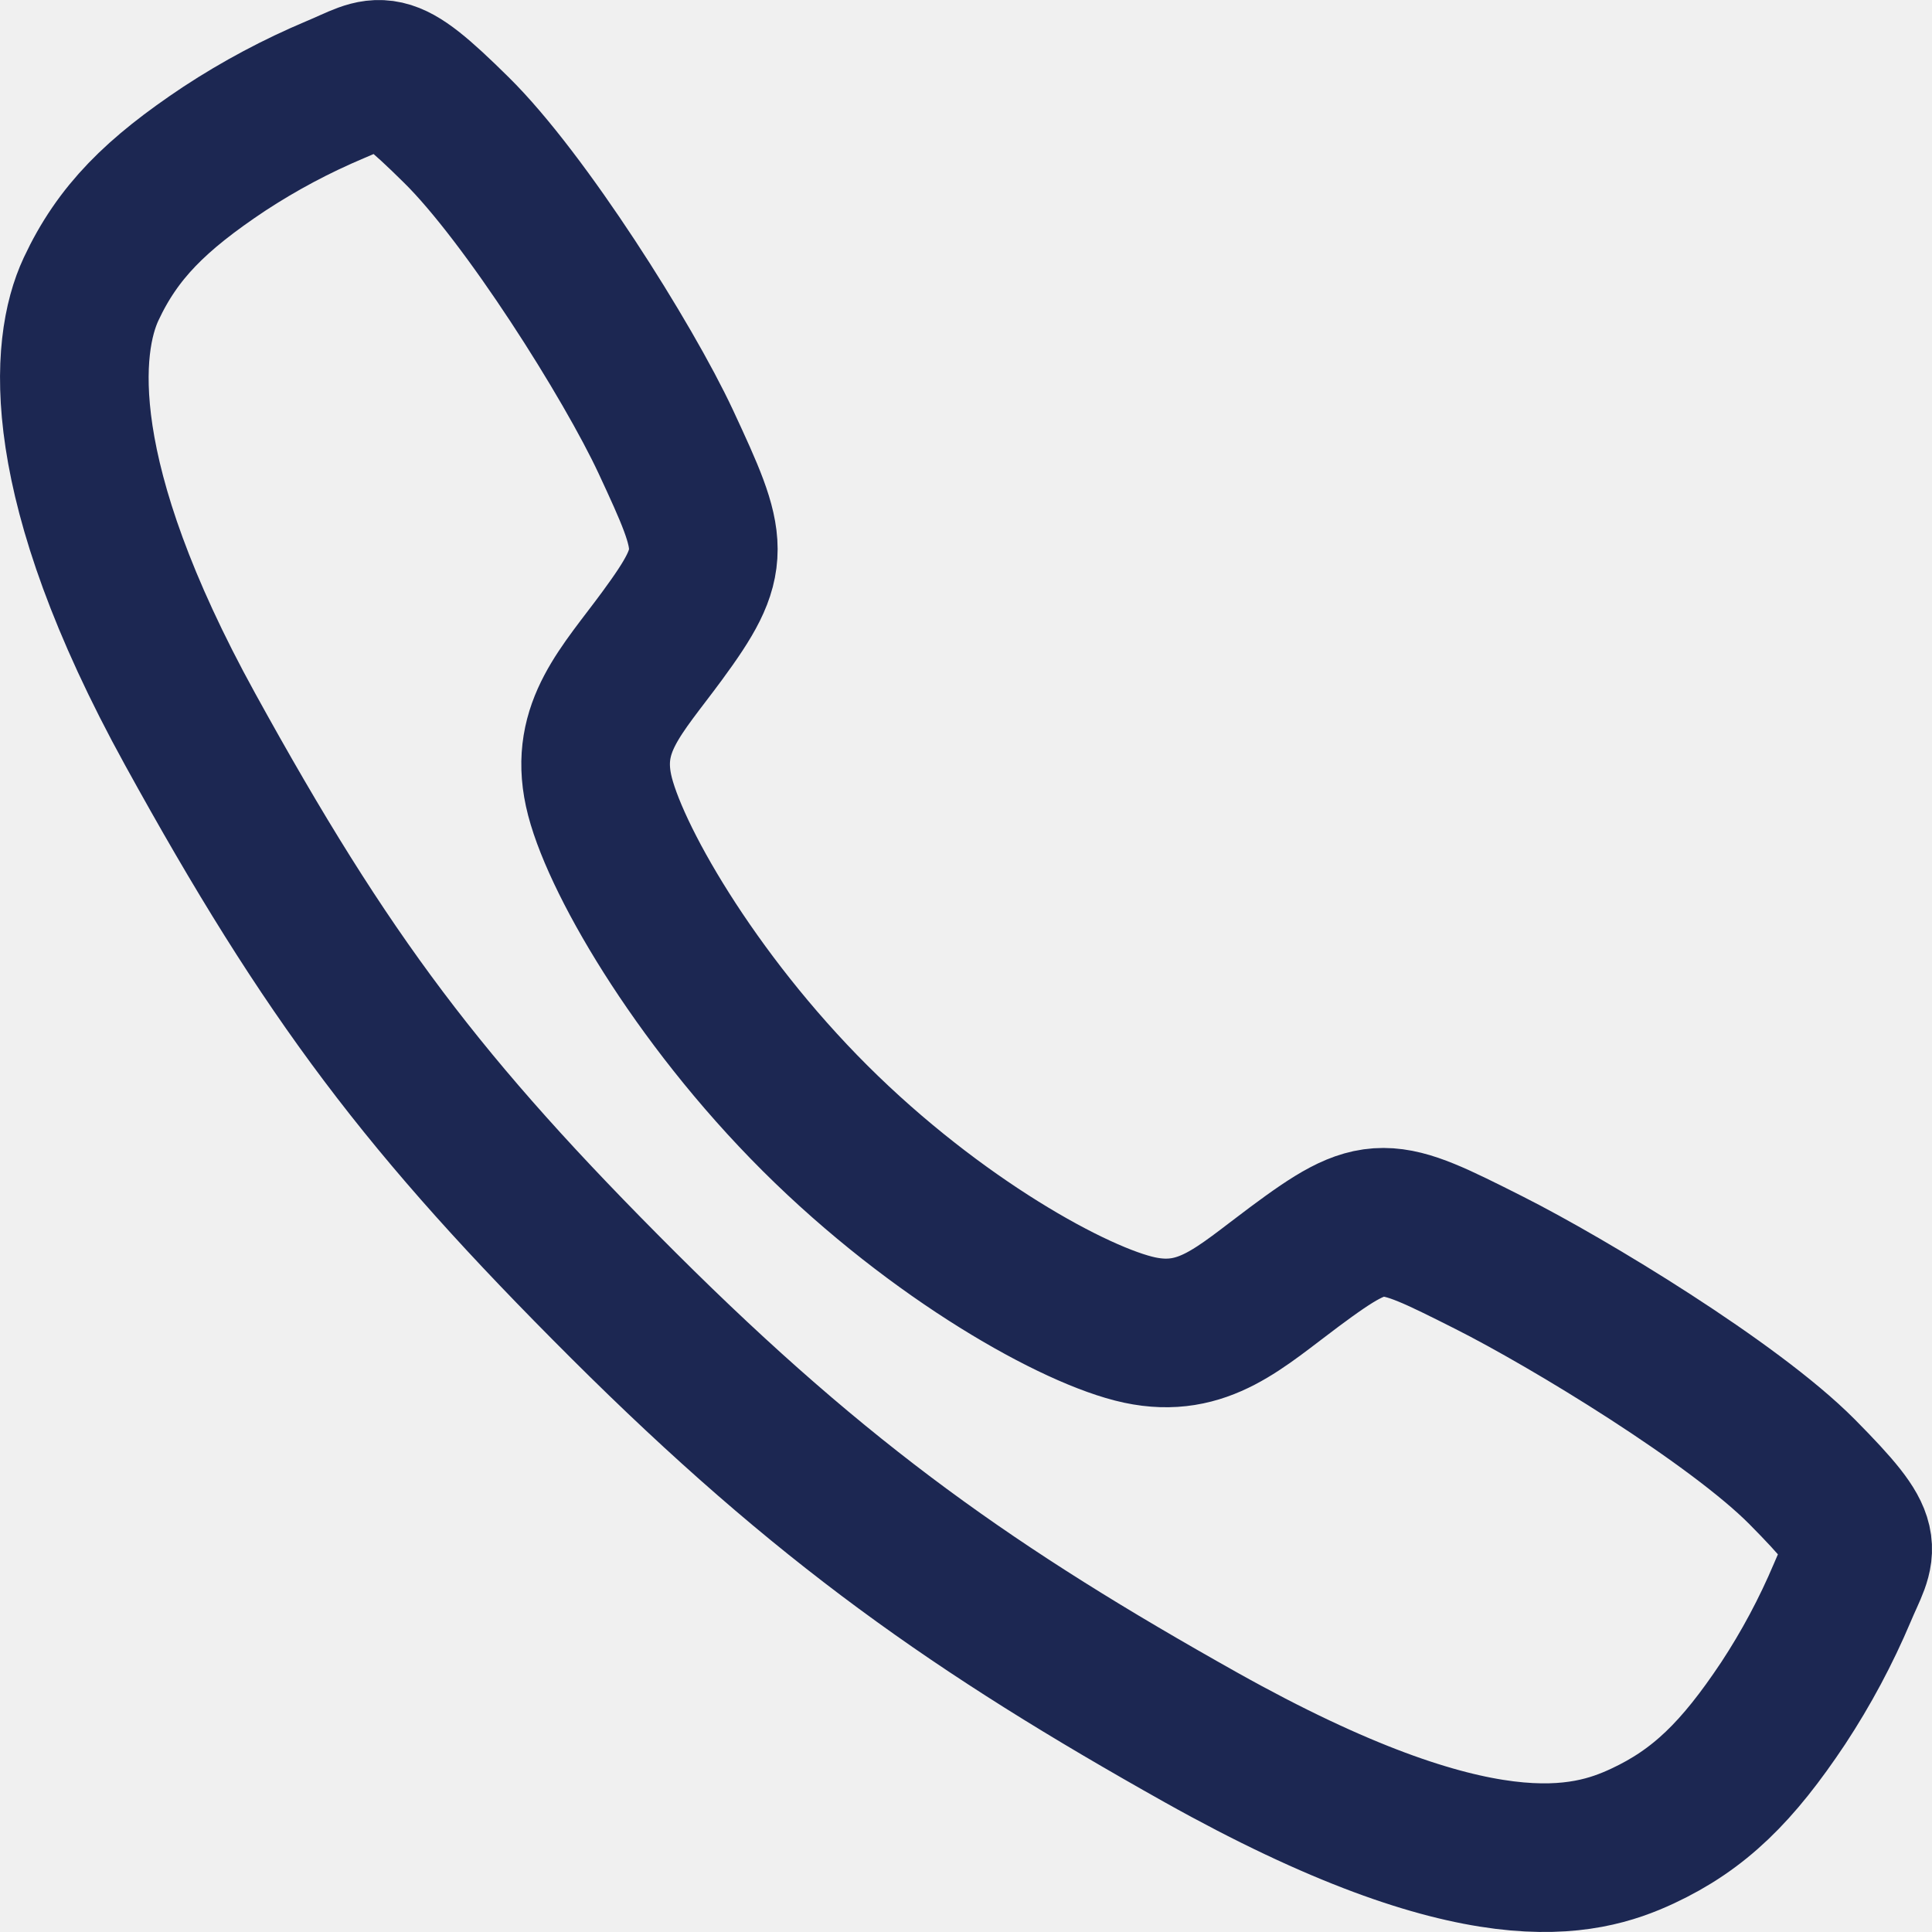
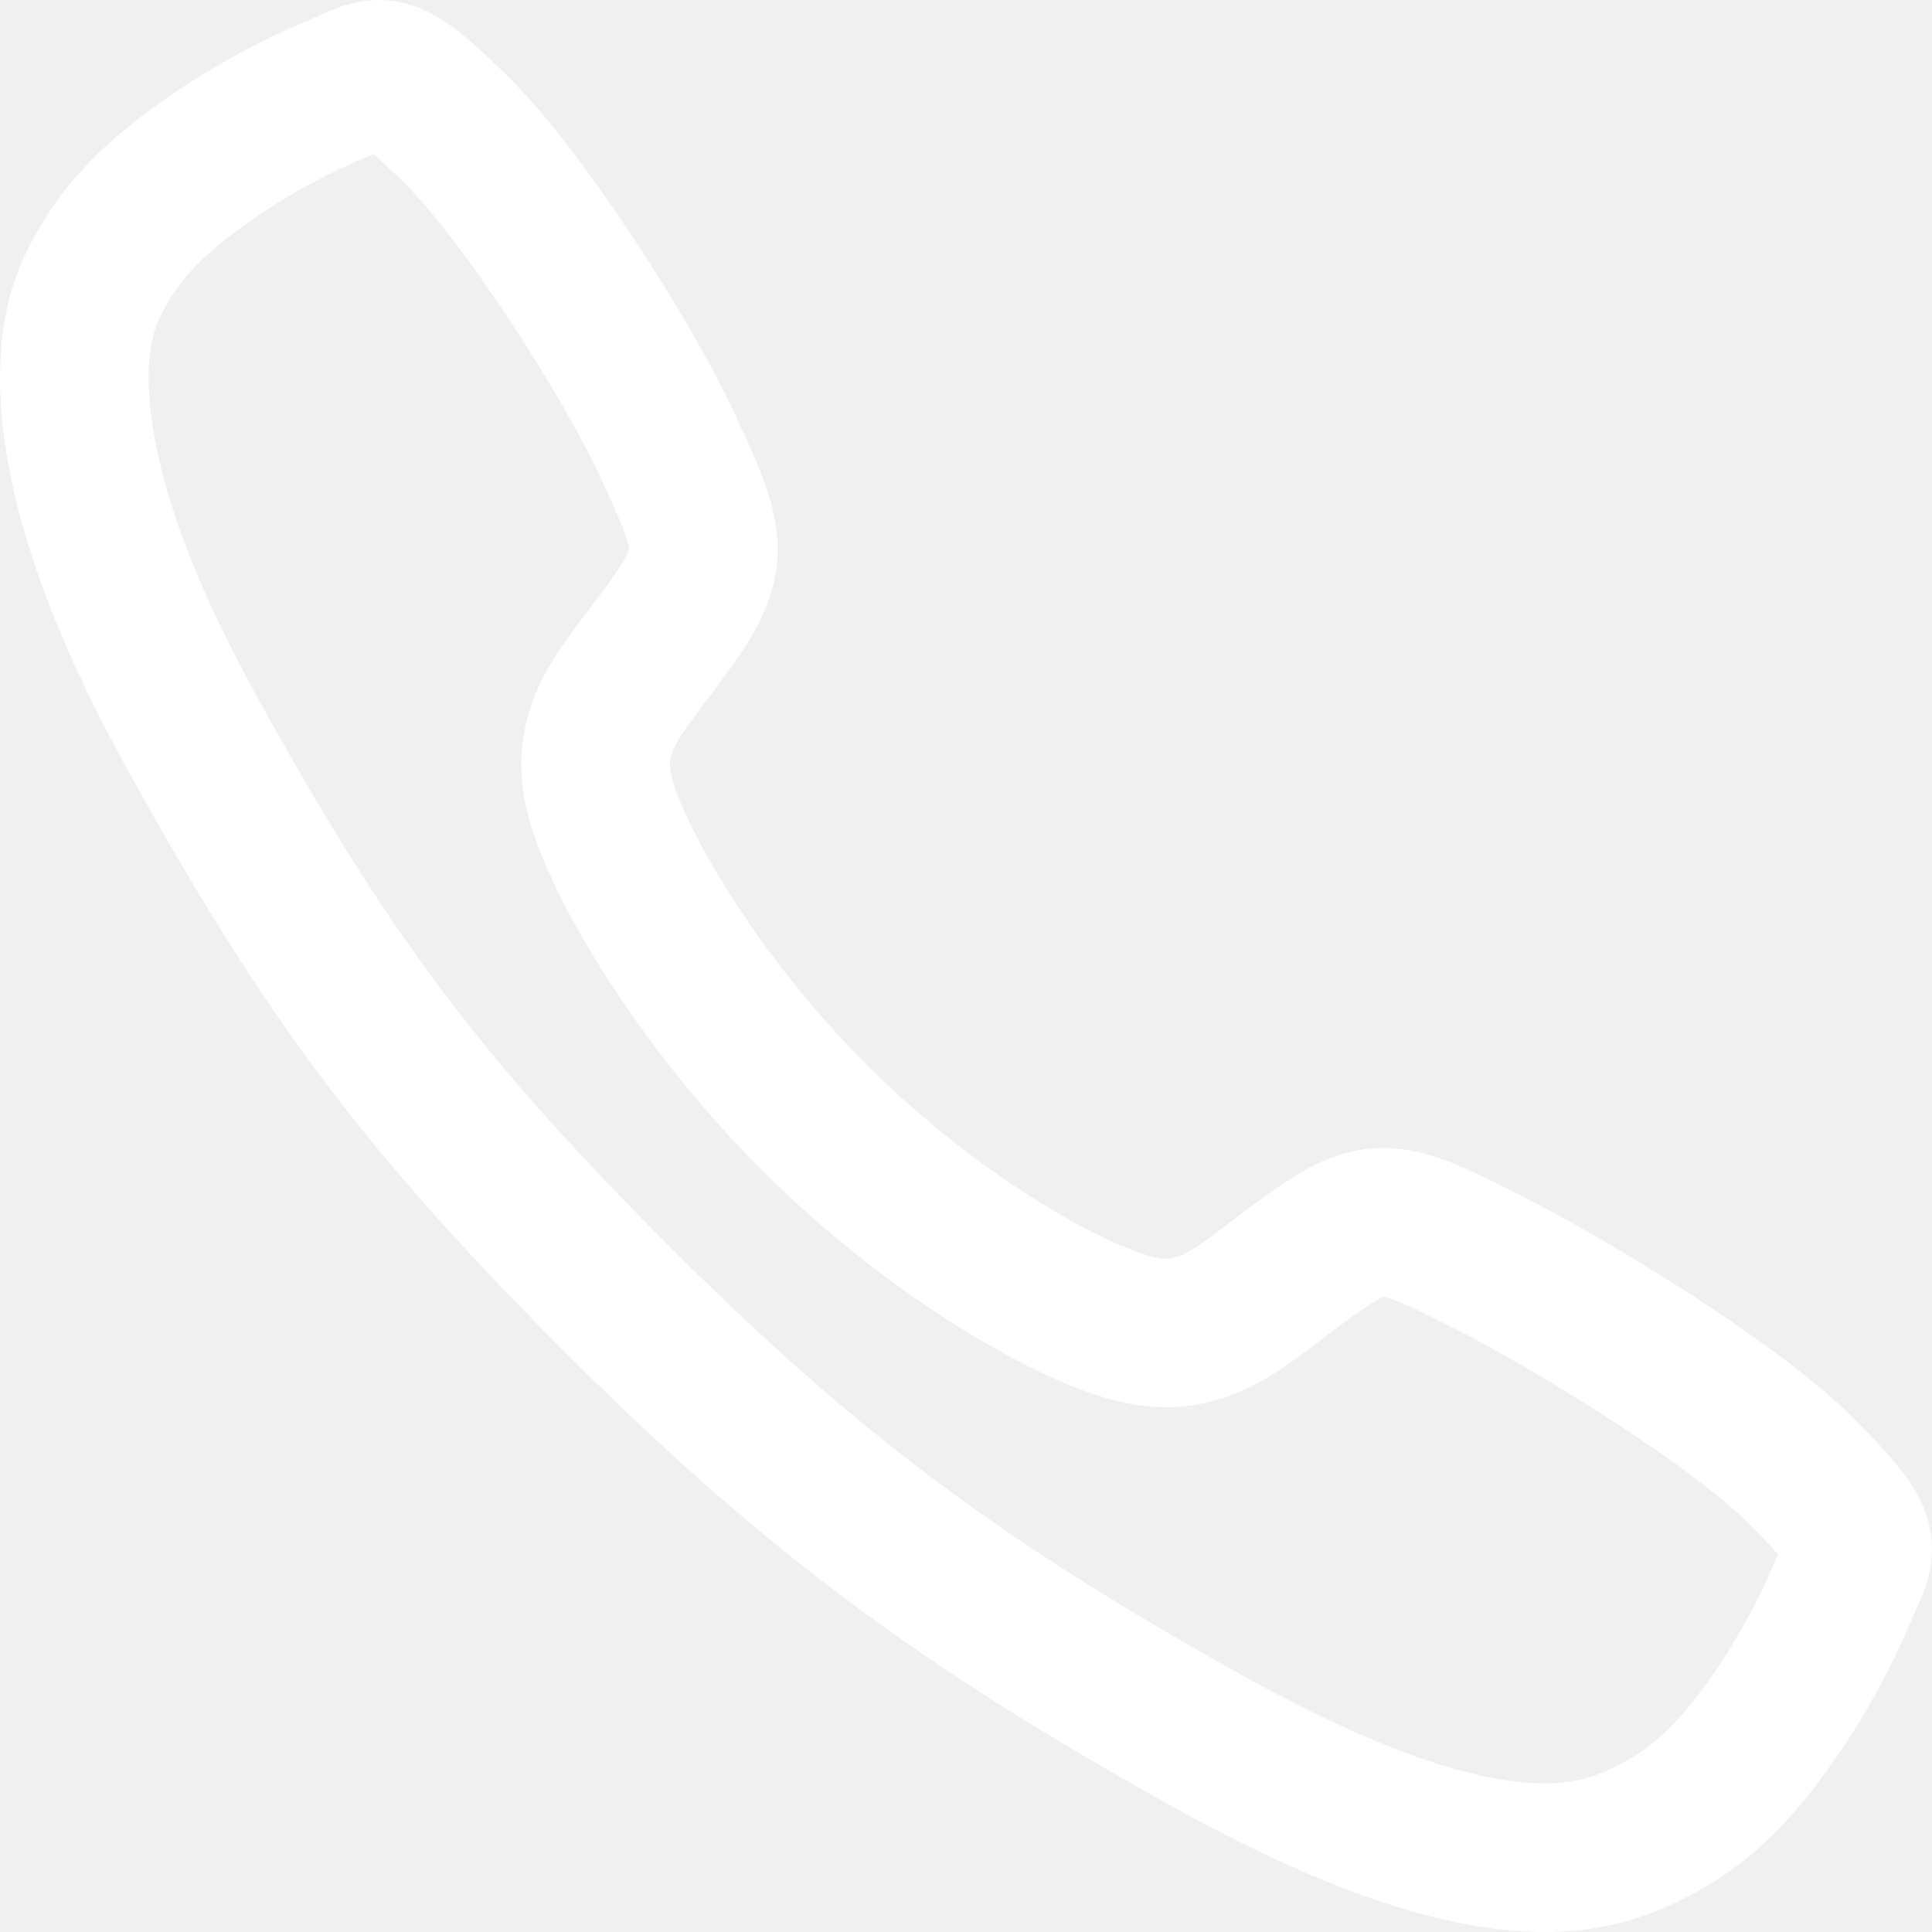
<svg xmlns="http://www.w3.org/2000/svg" width="26" height="26" viewBox="0 0 26 26" fill="none">
-   <path d="M24.251 19.806C23.335 18.883 21.116 17.536 20.039 16.993C18.637 16.287 18.522 16.229 17.42 17.048C16.685 17.594 16.196 18.082 15.336 17.899C14.476 17.715 12.607 16.681 10.97 15.05C9.333 13.418 8.239 11.495 8.055 10.638C7.87 9.78 8.367 9.297 8.908 8.561C9.671 7.522 9.613 7.349 8.961 5.947C8.453 4.857 7.066 2.659 6.14 1.748C5.149 0.769 5.149 0.942 4.51 1.207C3.99 1.426 3.491 1.692 3.02 2.001C2.097 2.615 1.584 3.124 1.226 3.89C0.868 4.655 0.707 6.45 2.557 9.811C4.407 13.172 5.705 14.89 8.392 17.57C11.079 20.249 13.145 21.689 16.165 23.383C19.901 25.475 21.334 25.067 22.102 24.71C22.87 24.352 23.382 23.845 23.997 22.922C24.307 22.451 24.573 21.953 24.793 21.433C25.059 20.797 25.232 20.797 24.251 19.806Z" stroke="#1C2752" stroke-width="2" stroke-miterlimit="10" />
+   <path d="M24.251 19.806C23.335 18.883 21.116 17.536 20.039 16.993C18.637 16.287 18.522 16.229 17.42 17.048C16.685 17.594 16.196 18.082 15.336 17.899C14.476 17.715 12.607 16.681 10.97 15.05C9.333 13.418 8.239 11.495 8.055 10.638C7.87 9.78 8.367 9.297 8.908 8.561C9.671 7.522 9.613 7.349 8.961 5.947C8.453 4.857 7.066 2.659 6.14 1.748C5.149 0.769 5.149 0.942 4.51 1.207C3.99 1.426 3.491 1.692 3.02 2.001C2.097 2.615 1.584 3.124 1.226 3.89C0.868 4.655 0.707 6.45 2.557 9.811C4.407 13.172 5.705 14.89 8.392 17.57C11.079 20.249 13.145 21.689 16.165 23.383C19.901 25.475 21.334 25.067 22.102 24.71C22.87 24.352 23.382 23.845 23.997 22.922C24.307 22.451 24.573 21.953 24.793 21.433C25.059 20.797 25.232 20.797 24.251 19.806Z" stroke="#fff" stroke-width="2" stroke-miterlimit="10" />
</svg>
